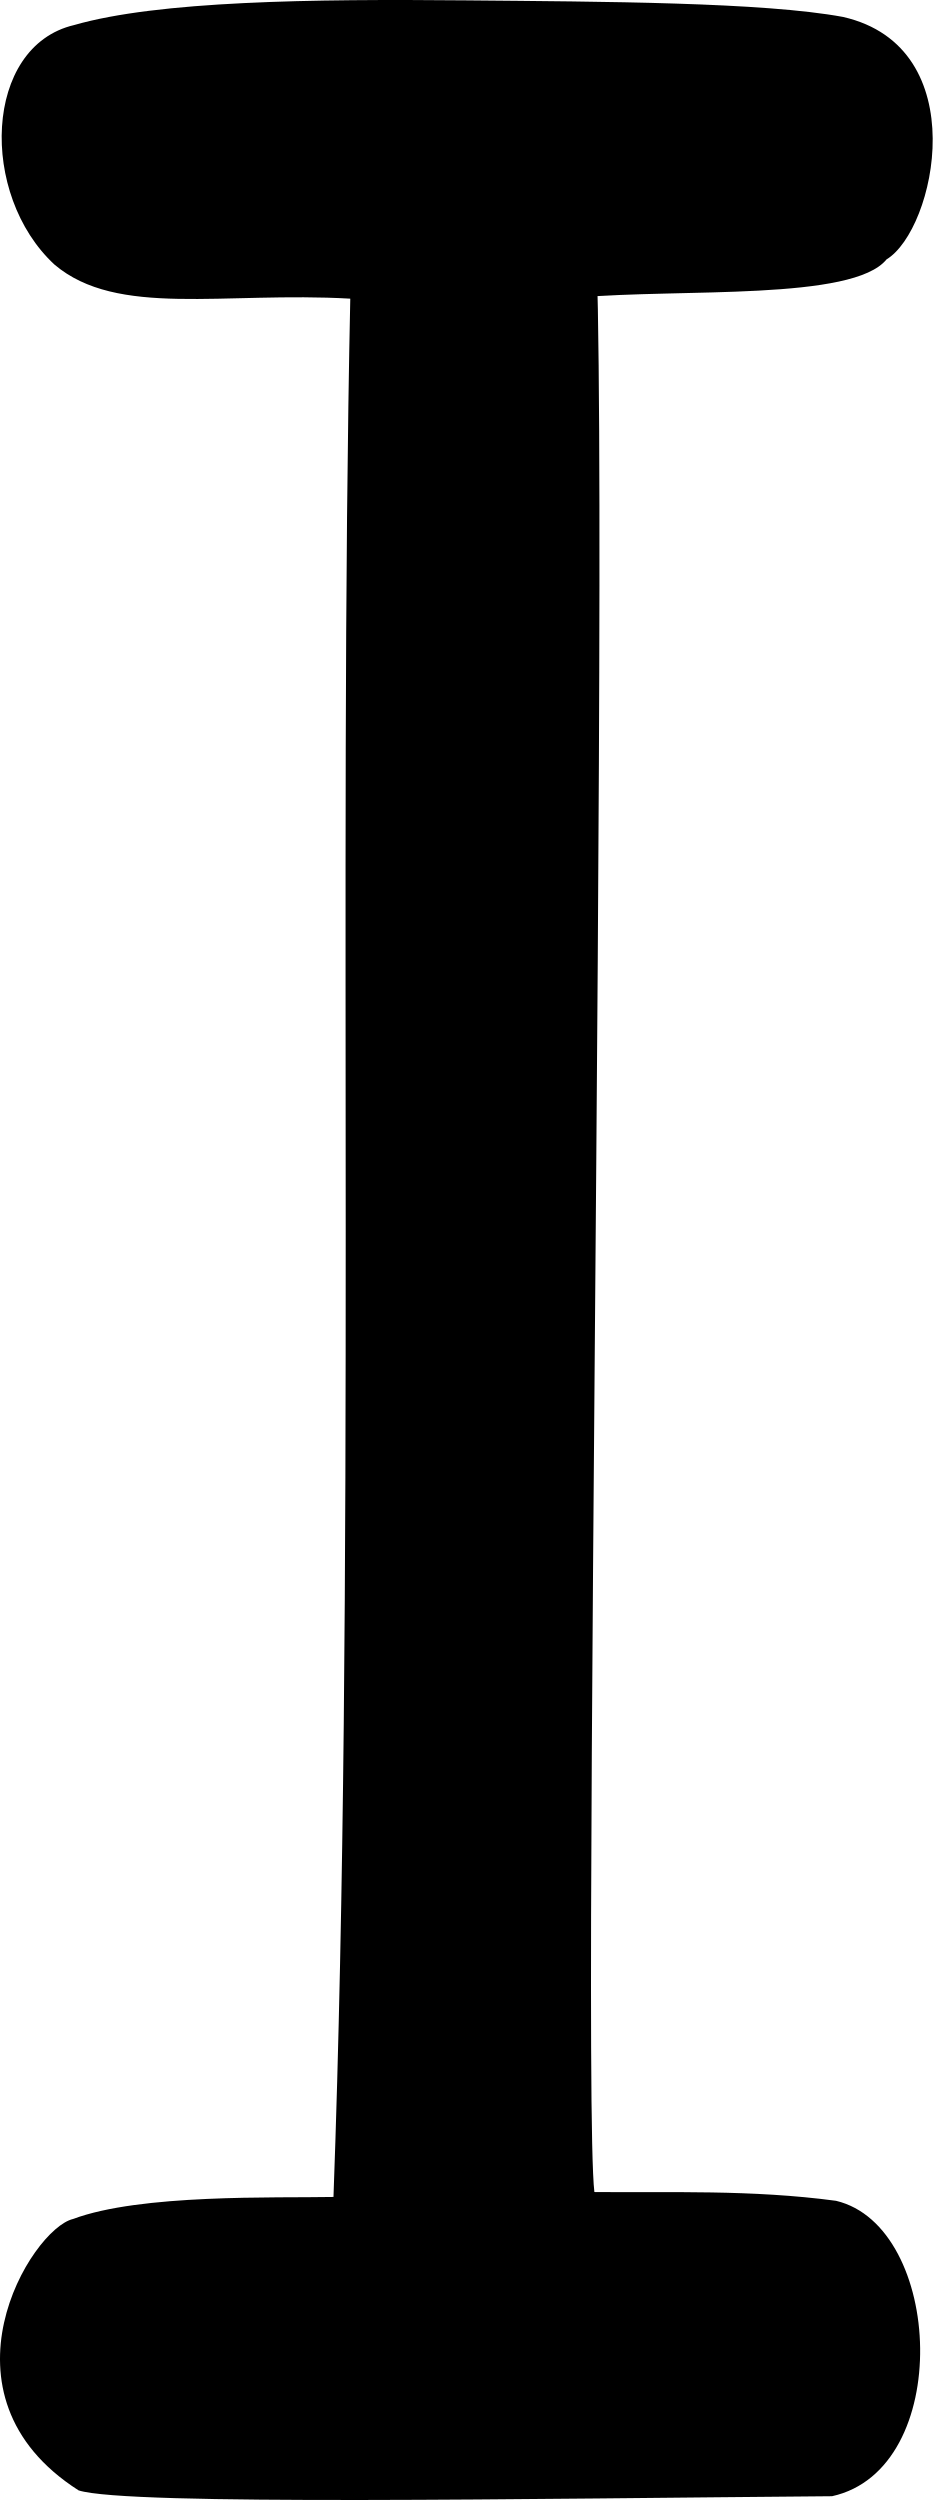
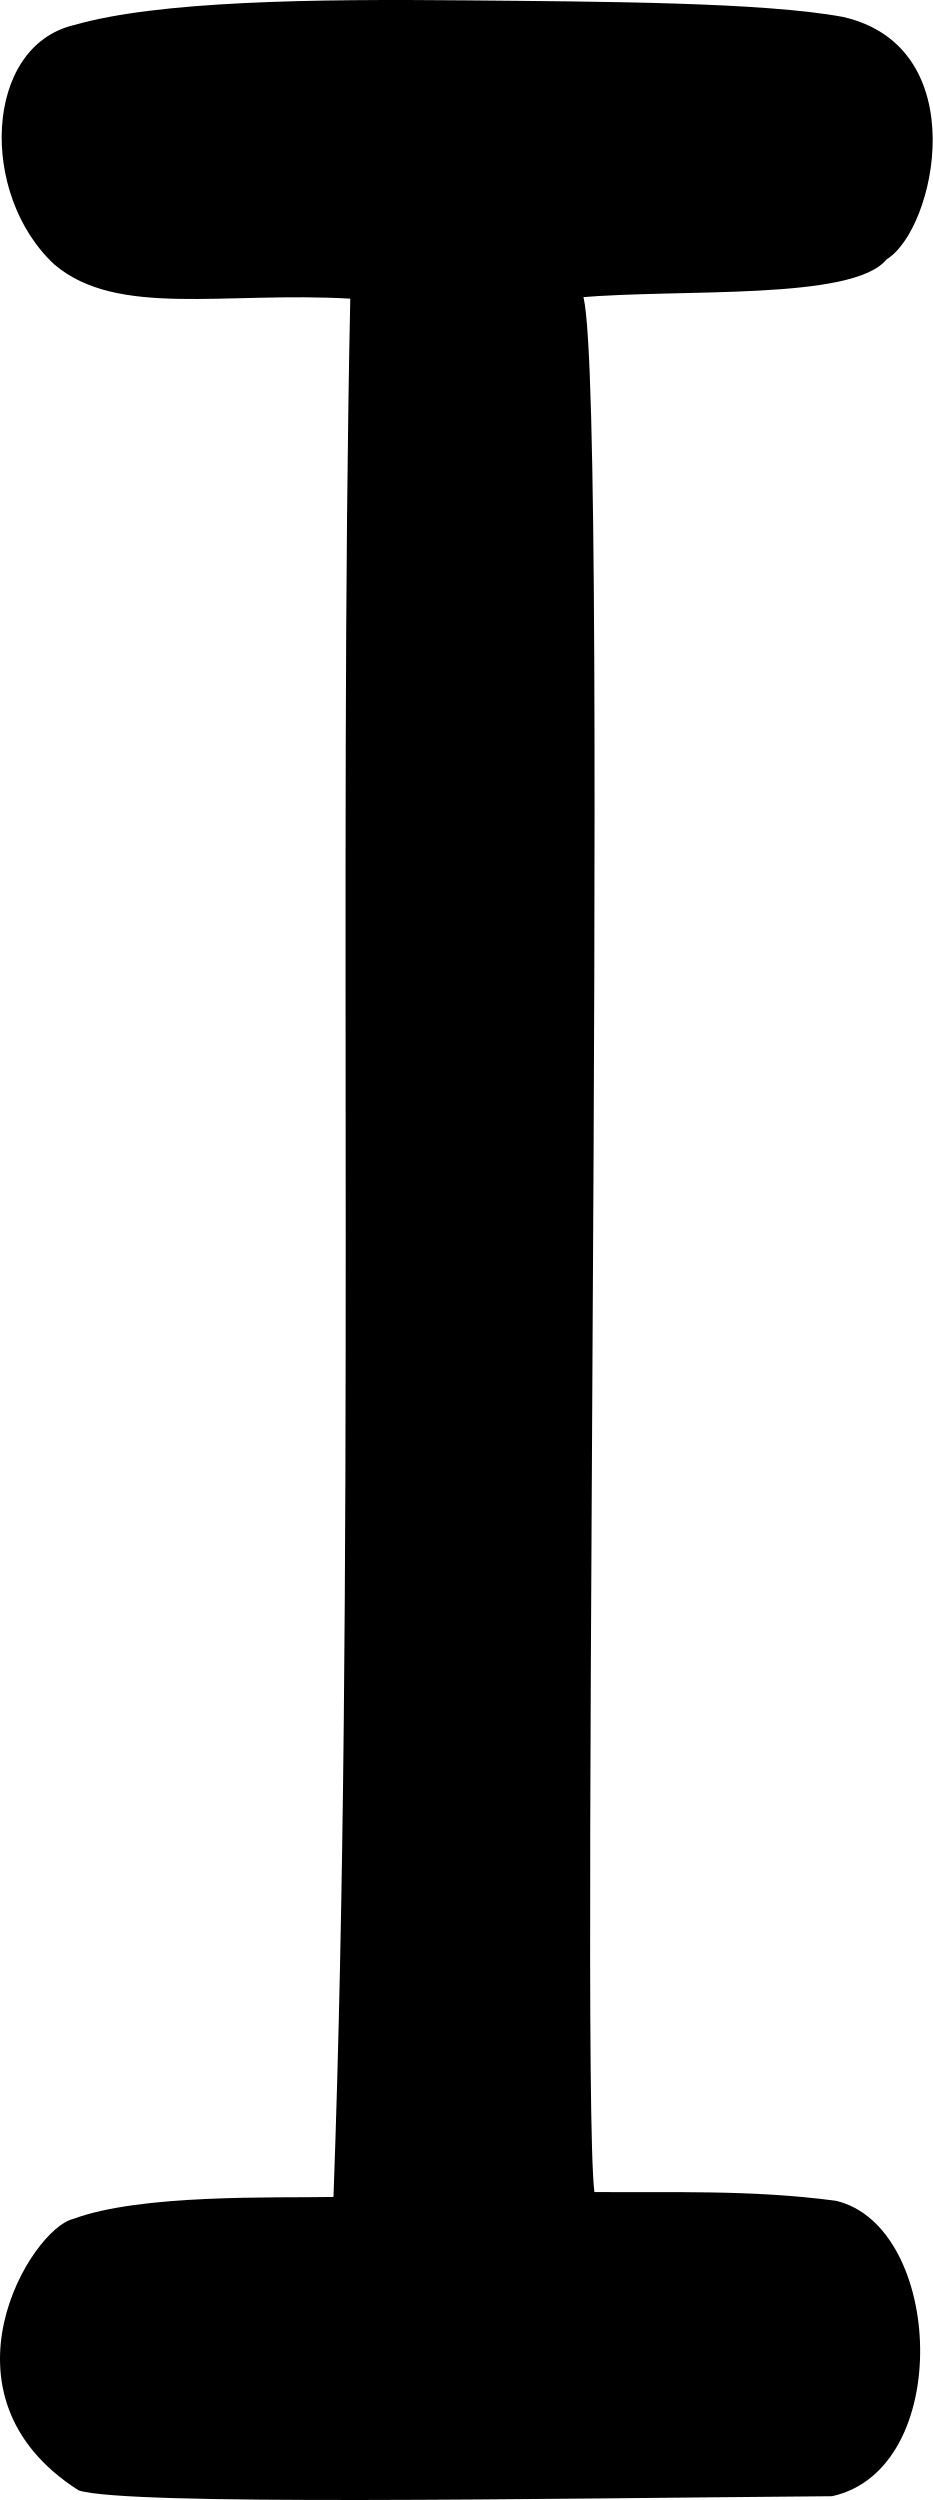
<svg xmlns="http://www.w3.org/2000/svg" id="svg3390" version="1.1" width="346.965" height="930.001" viewBox="0 0 346.965 930.001">
  <defs id="defs3394" />
-   <path style="fill:#000000" d="m 27.167,825.467 c 25.09,-9.392 75.311,-7.774 96.887,-8.2 8.233,-226.129 1.825,-496.661 6.25,-706.164 C 83.216,108.405 43.595,118.228 20.263,98.423 -7.847,72.415 -6.094,17.252 27.545,9.327 58.771,0.336 116.047,-0.414 173.483,0.137 c 50.683,0.486 110.423,0.657 140.145,6.168 C 362.765,17.527 347.997,85.468 329.785,96.503 317.275,111.943 253.632,107.299 214.913,110.688 c 17.391,-234.982 0.429,657.252 6.199,704.748 27.753,0.278 58.505,-0.951 89.879,3.262 39.978,9.473 43.981,99.9 -1.474,109.895 -109.861,0.873 -262.439,3.592 -280.276,-2.167 -55.594,-35.52 -17.653,-97.286 -2.074,-100.96 z" id="path3400" />
+   <path style="fill:#000000" d="m 27.167,825.467 c 25.09,-9.392 75.311,-7.774 96.887,-8.2 8.233,-226.129 1.825,-496.661 6.25,-706.164 C 83.216,108.405 43.595,118.228 20.263,98.423 -7.847,72.415 -6.094,17.252 27.545,9.327 58.771,0.336 116.047,-0.414 173.483,0.137 c 50.683,0.486 110.423,0.657 140.145,6.168 C 362.765,17.527 347.997,85.468 329.785,96.503 317.275,111.943 253.632,107.299 214.913,110.688 c 13.261,-44.168 0.429,657.252 6.199,704.748 27.753,0.278 58.505,-0.951 89.879,3.262 39.978,9.473 43.981,99.9 -1.474,109.895 -109.861,0.873 -262.439,3.592 -280.276,-2.167 -55.594,-35.52 -17.653,-97.286 -2.074,-100.96 z" id="path3400" />
</svg>
